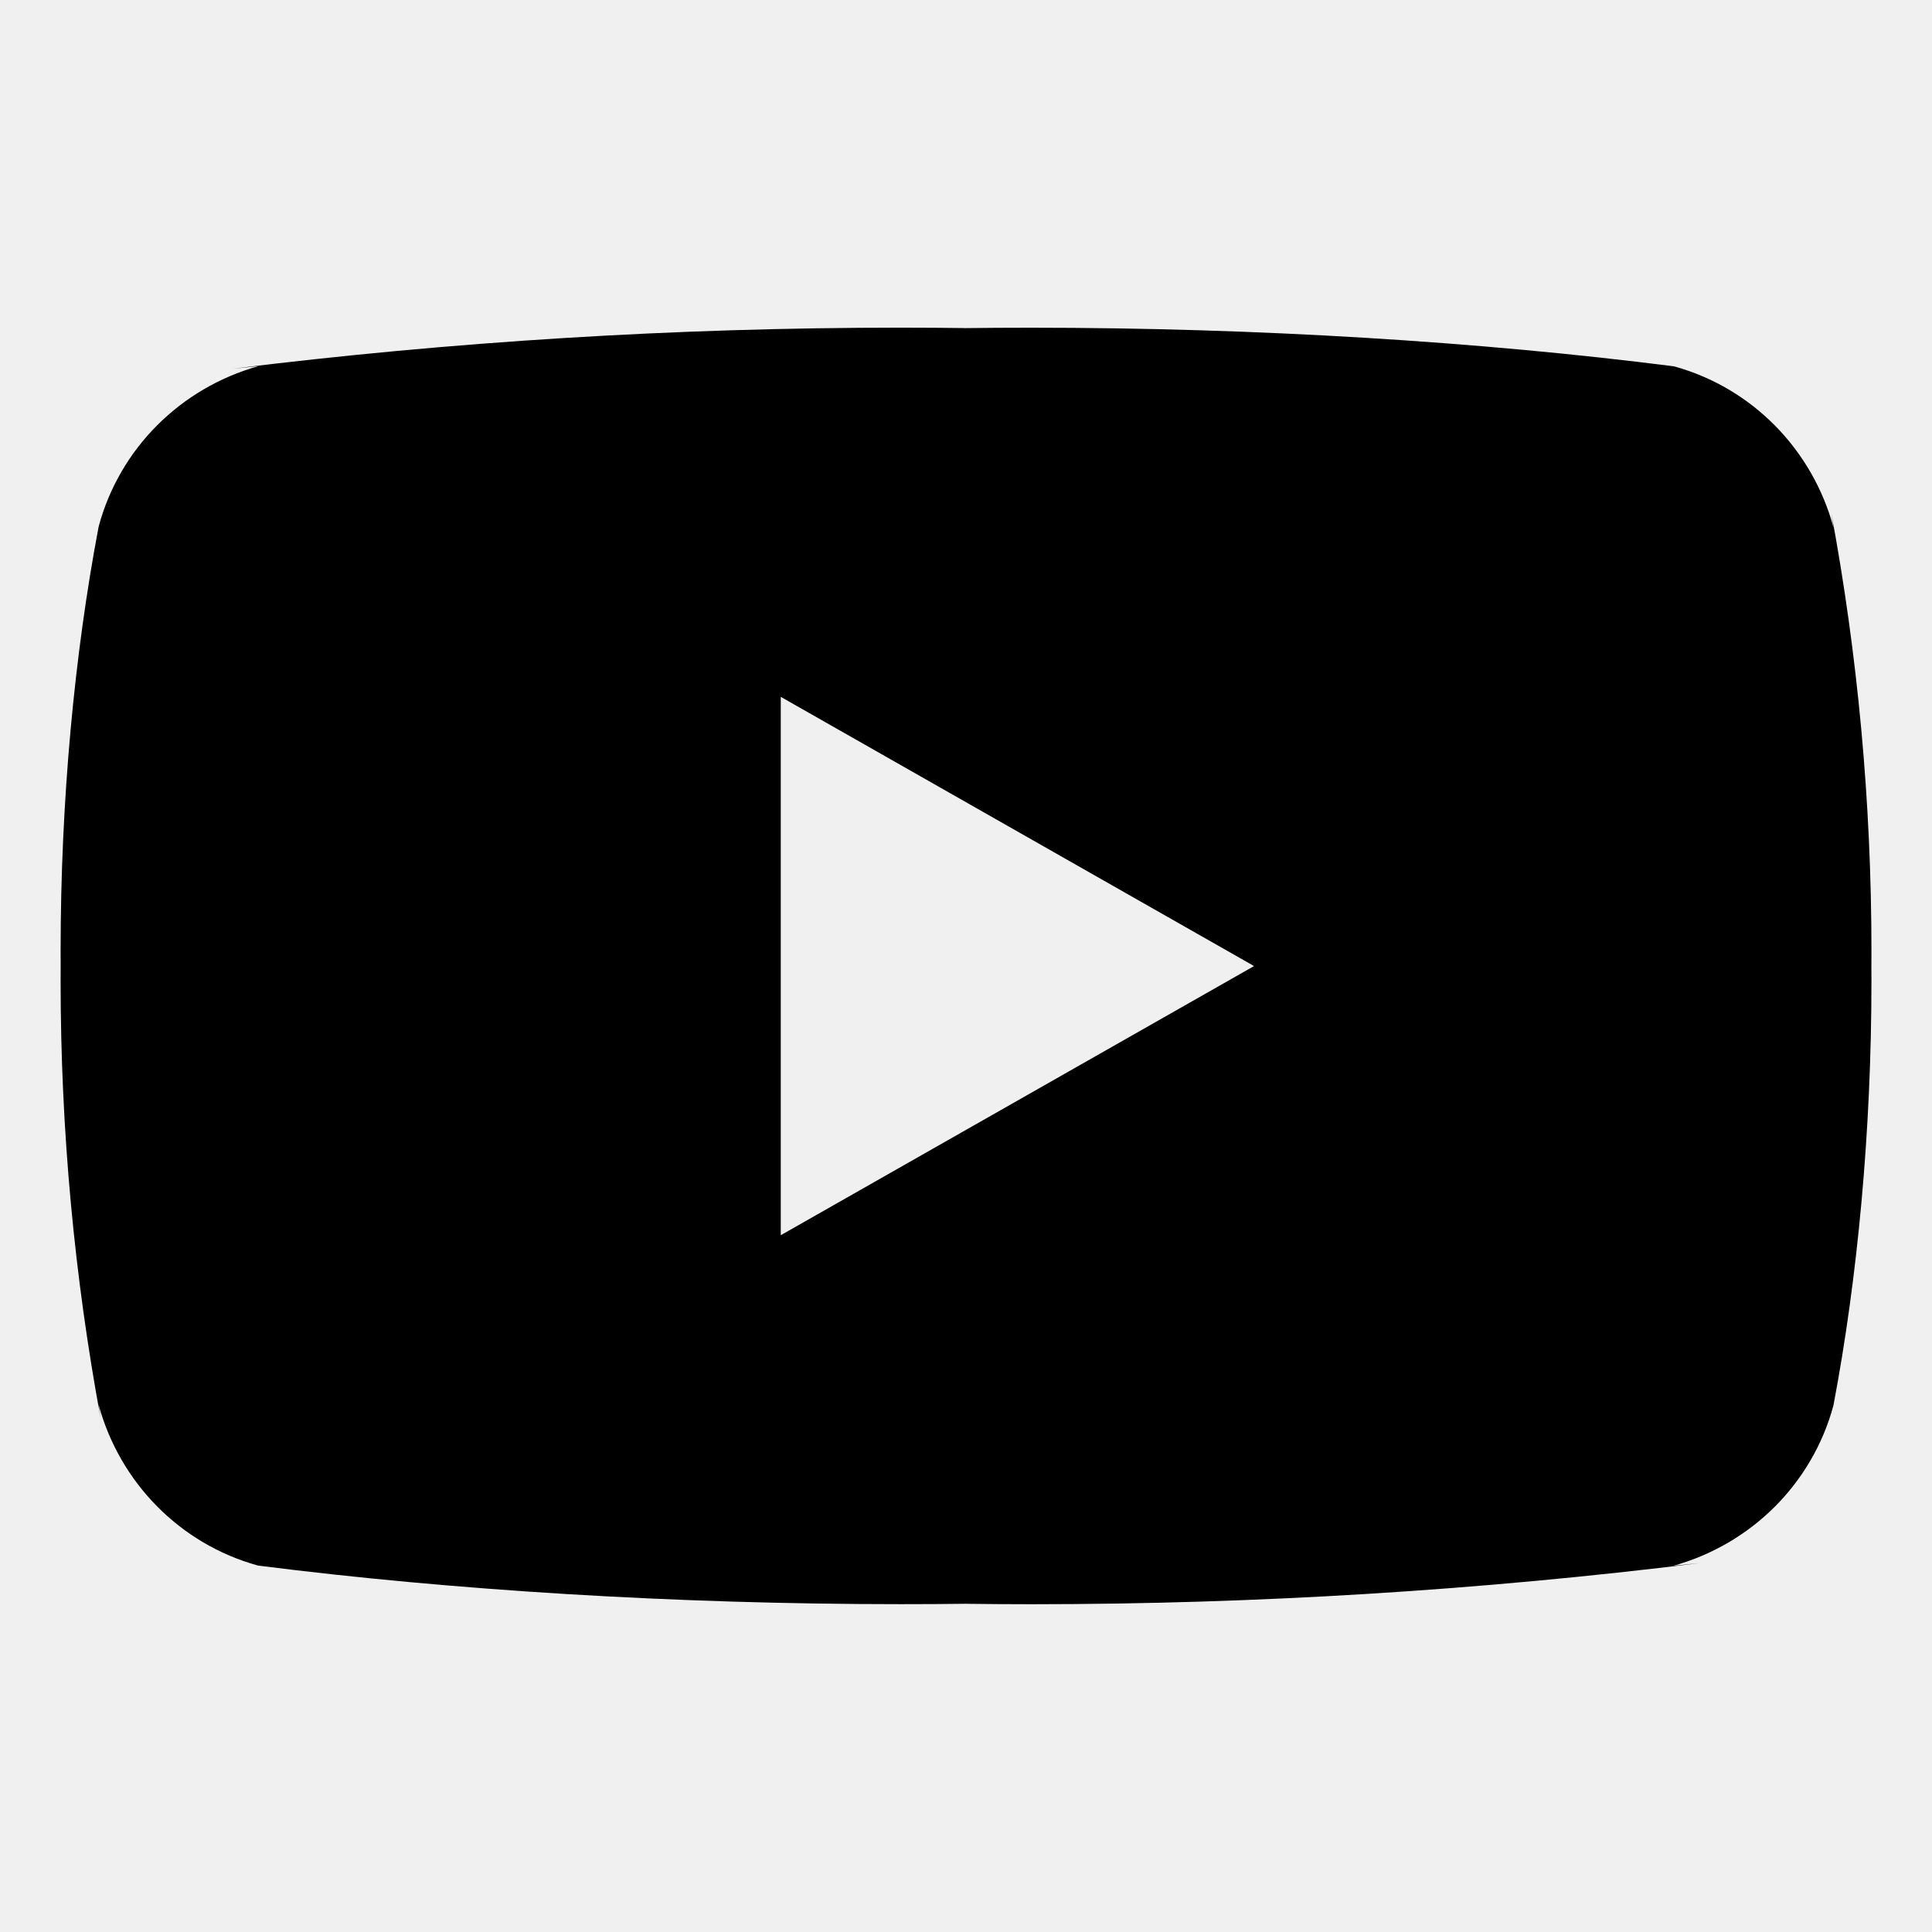
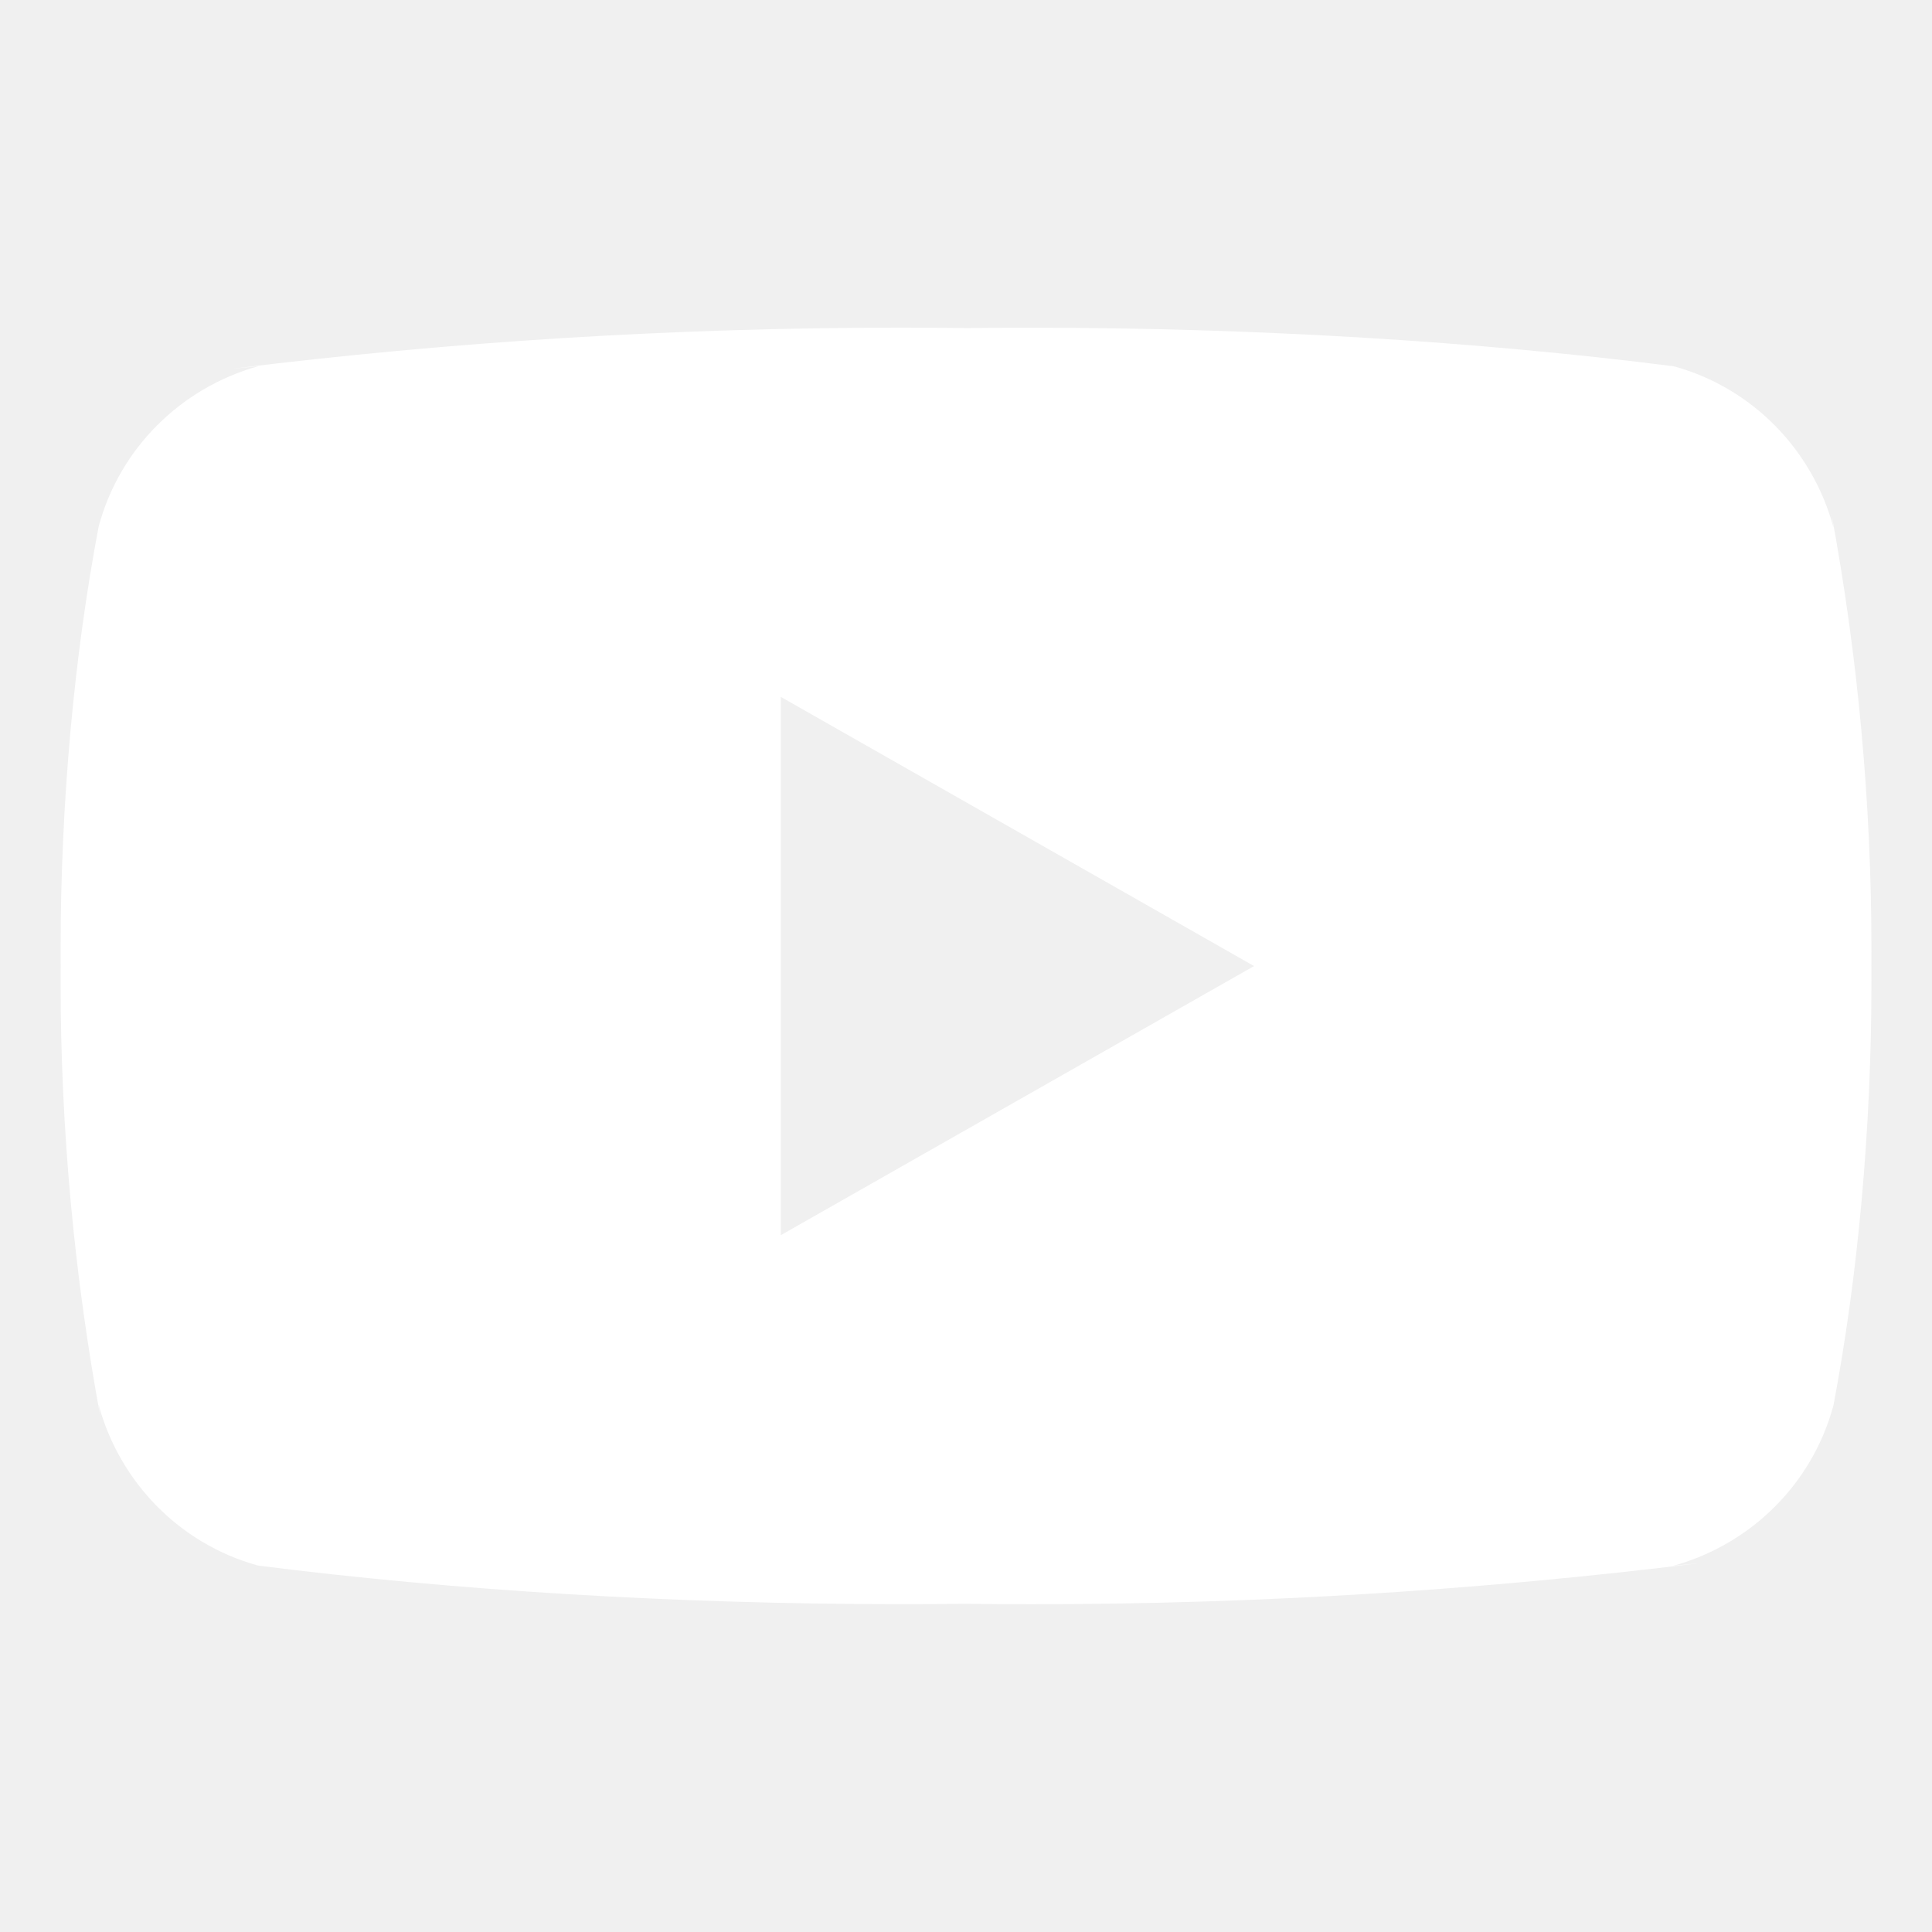
- <svg xmlns="http://www.w3.org/2000/svg" fill="#000000" width="30px" height="30px" viewBox="0 0 32 32" version="1.1">
+ <svg xmlns="http://www.w3.org/2000/svg" fill="#ffffff" width="30px" height="30px" viewBox="0 0 32 32" version="1.1">
  <path d="M12.932 20.459v-8.917l7.839 4.459zM30.368 8.735c-0.354-1.301-1.354-2.307-2.625-2.663l-0.027-0.006c-3.193-0.406-6.886-0.638-10.634-0.638-0.381 0-0.761 0.002-1.14 0.007l0.058-0.001c-0.322-0.004-0.701-0.007-1.082-0.007-3.748 0-7.443 0.232-11.070 0.681l0.434-0.044c-1.297 0.363-2.297 1.368-2.644 2.643l-0.006 0.026c-0.4 2.109-0.628 4.536-0.628 7.016 0 0.088 0 0.176 0.001 0.263l-0-0.014c-0 0.074-0.001 0.162-0.001 0.25 0 2.48 0.229 4.906 0.666 7.259l-0.038-0.244c0.354 1.301 1.354 2.307 2.625 2.663l0.027 0.006c3.193 0.406 6.886 0.638 10.634 0.638 0.38 0 0.76-0.002 1.14-0.007l-0.058 0.001c0.322 0.004 0.702 0.007 1.082 0.007 3.749 0 7.443-0.232 11.070-0.681l-0.434 0.044c1.298-0.362 2.298-1.368 2.646-2.643l0.006-0.026c0.399-2.109 0.627-4.536 0.627-7.015 0-0.088-0-0.176-0.001-0.263l0 0.013c0-0.074 0.001-0.162 0.001-0.25 0-2.48-0.229-4.906-0.666-7.259l0.038 0.244z" />
</svg>
